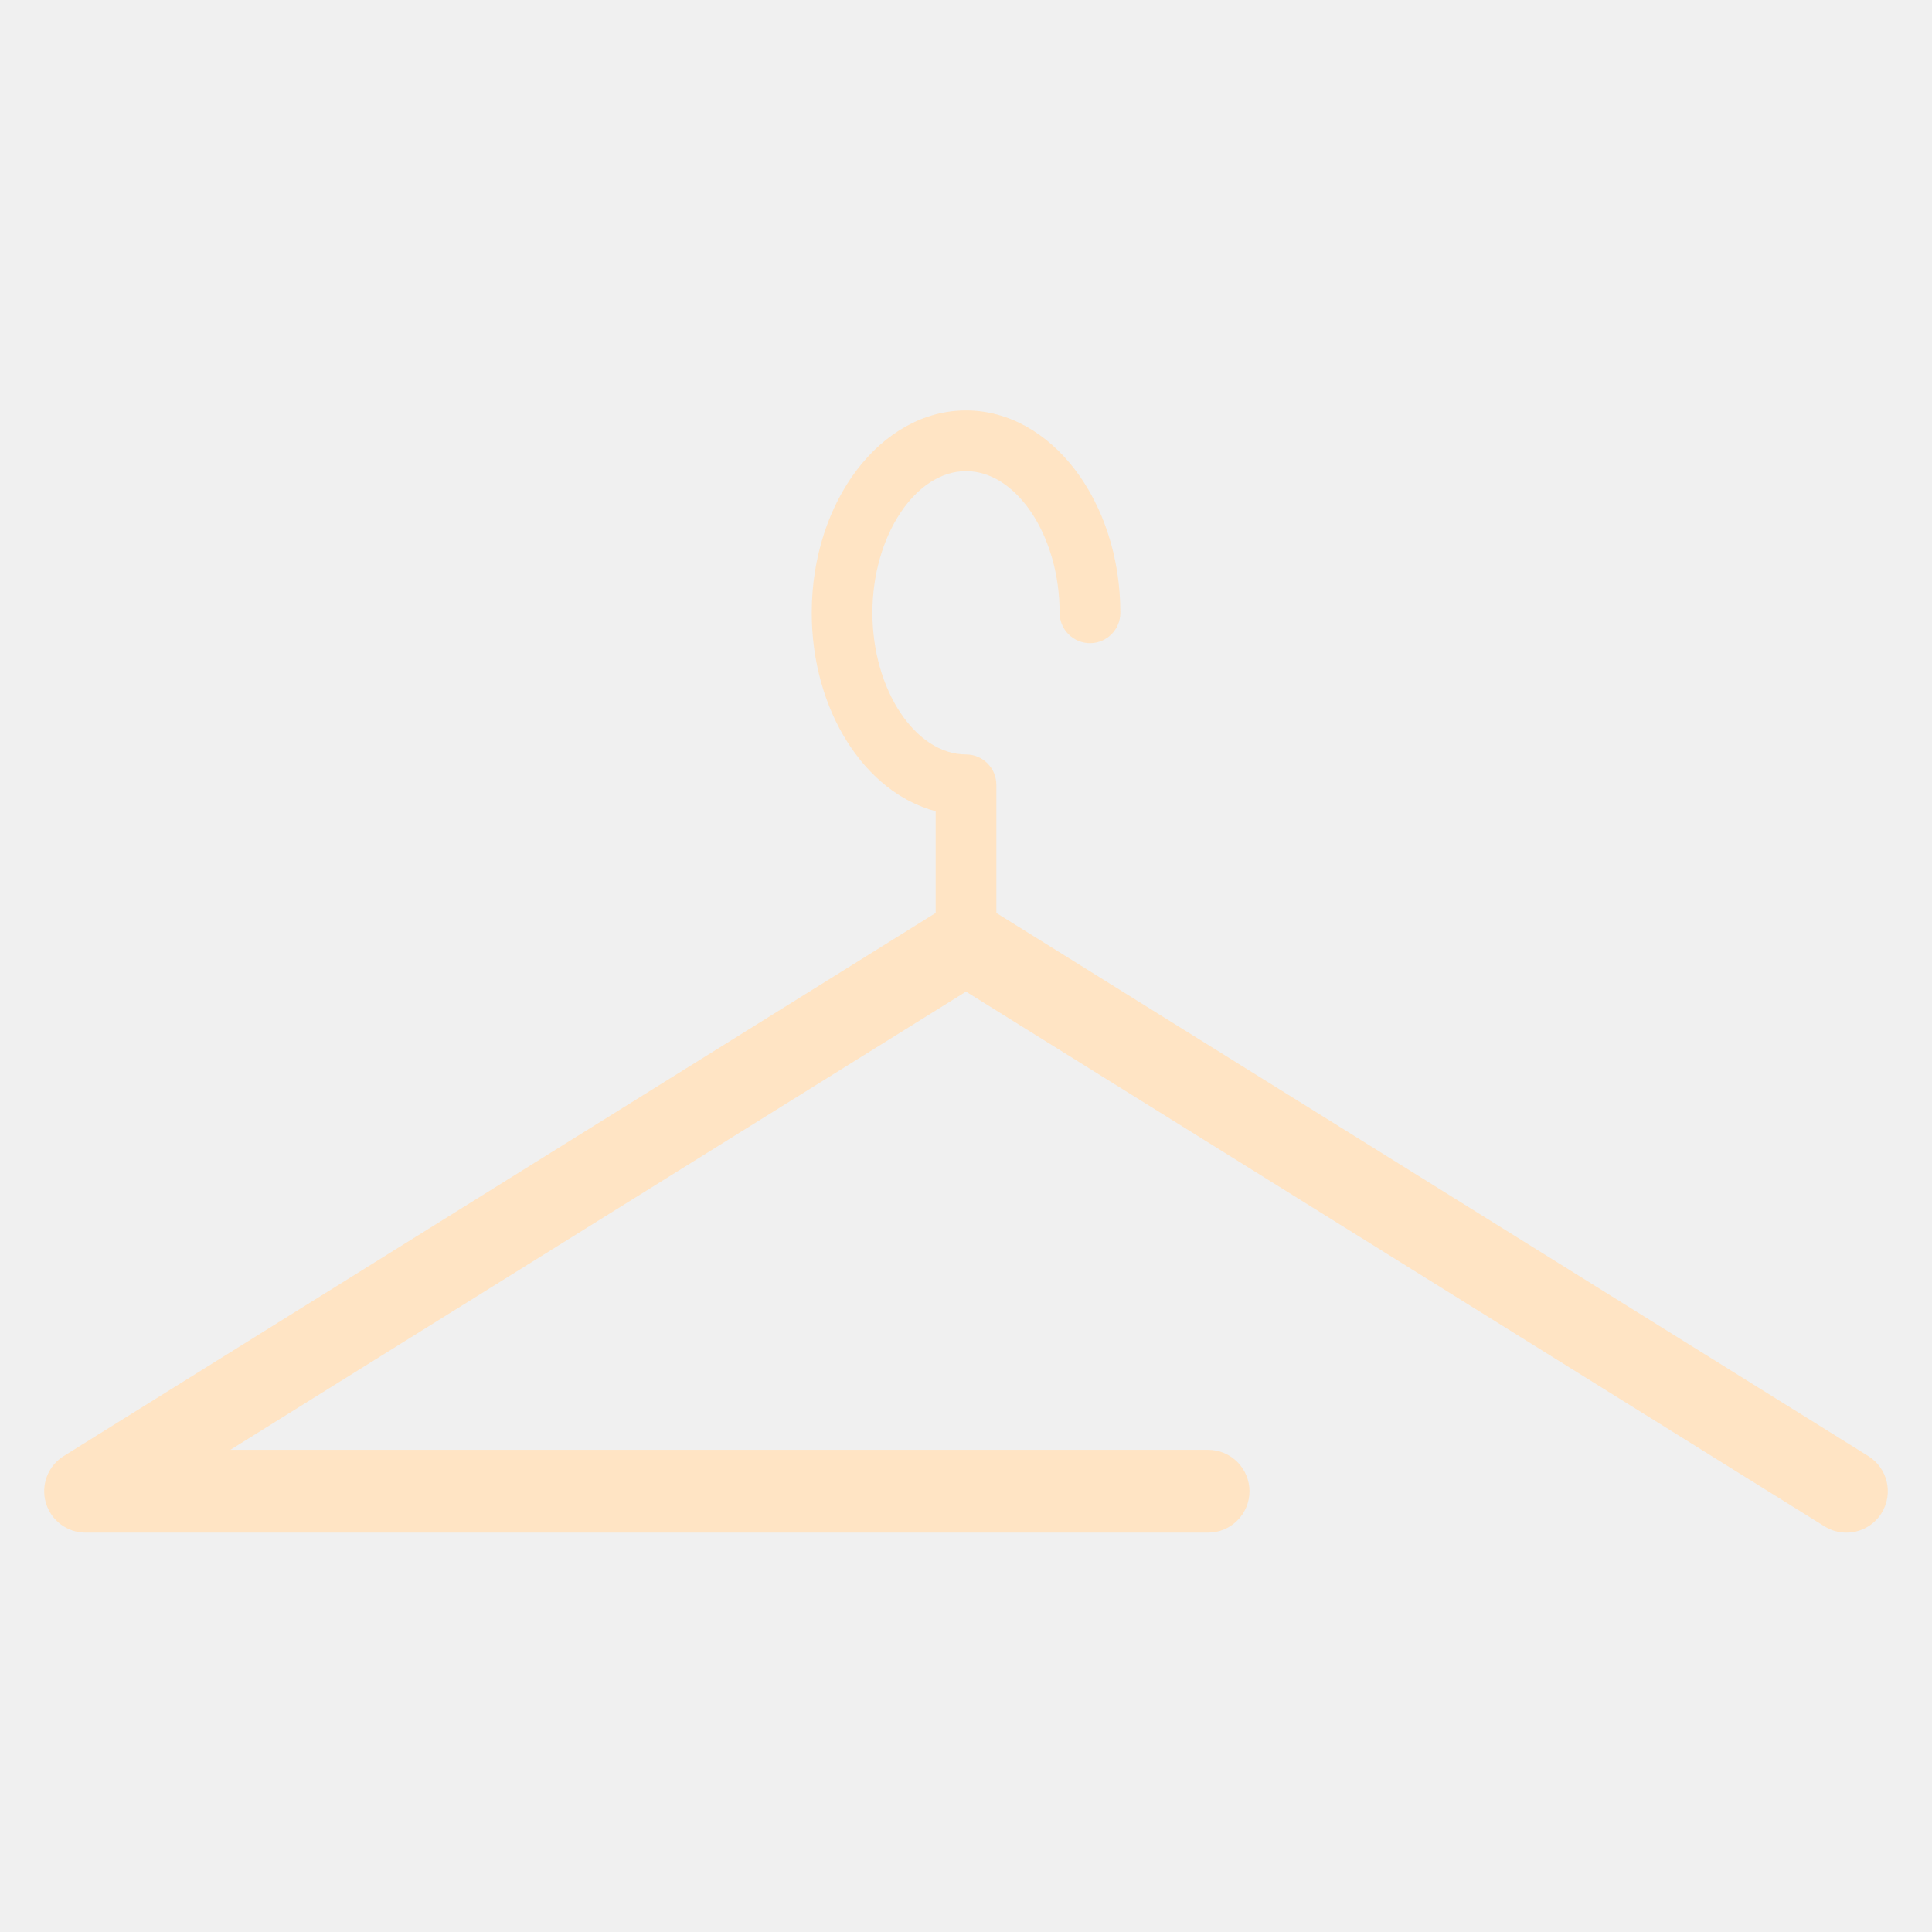
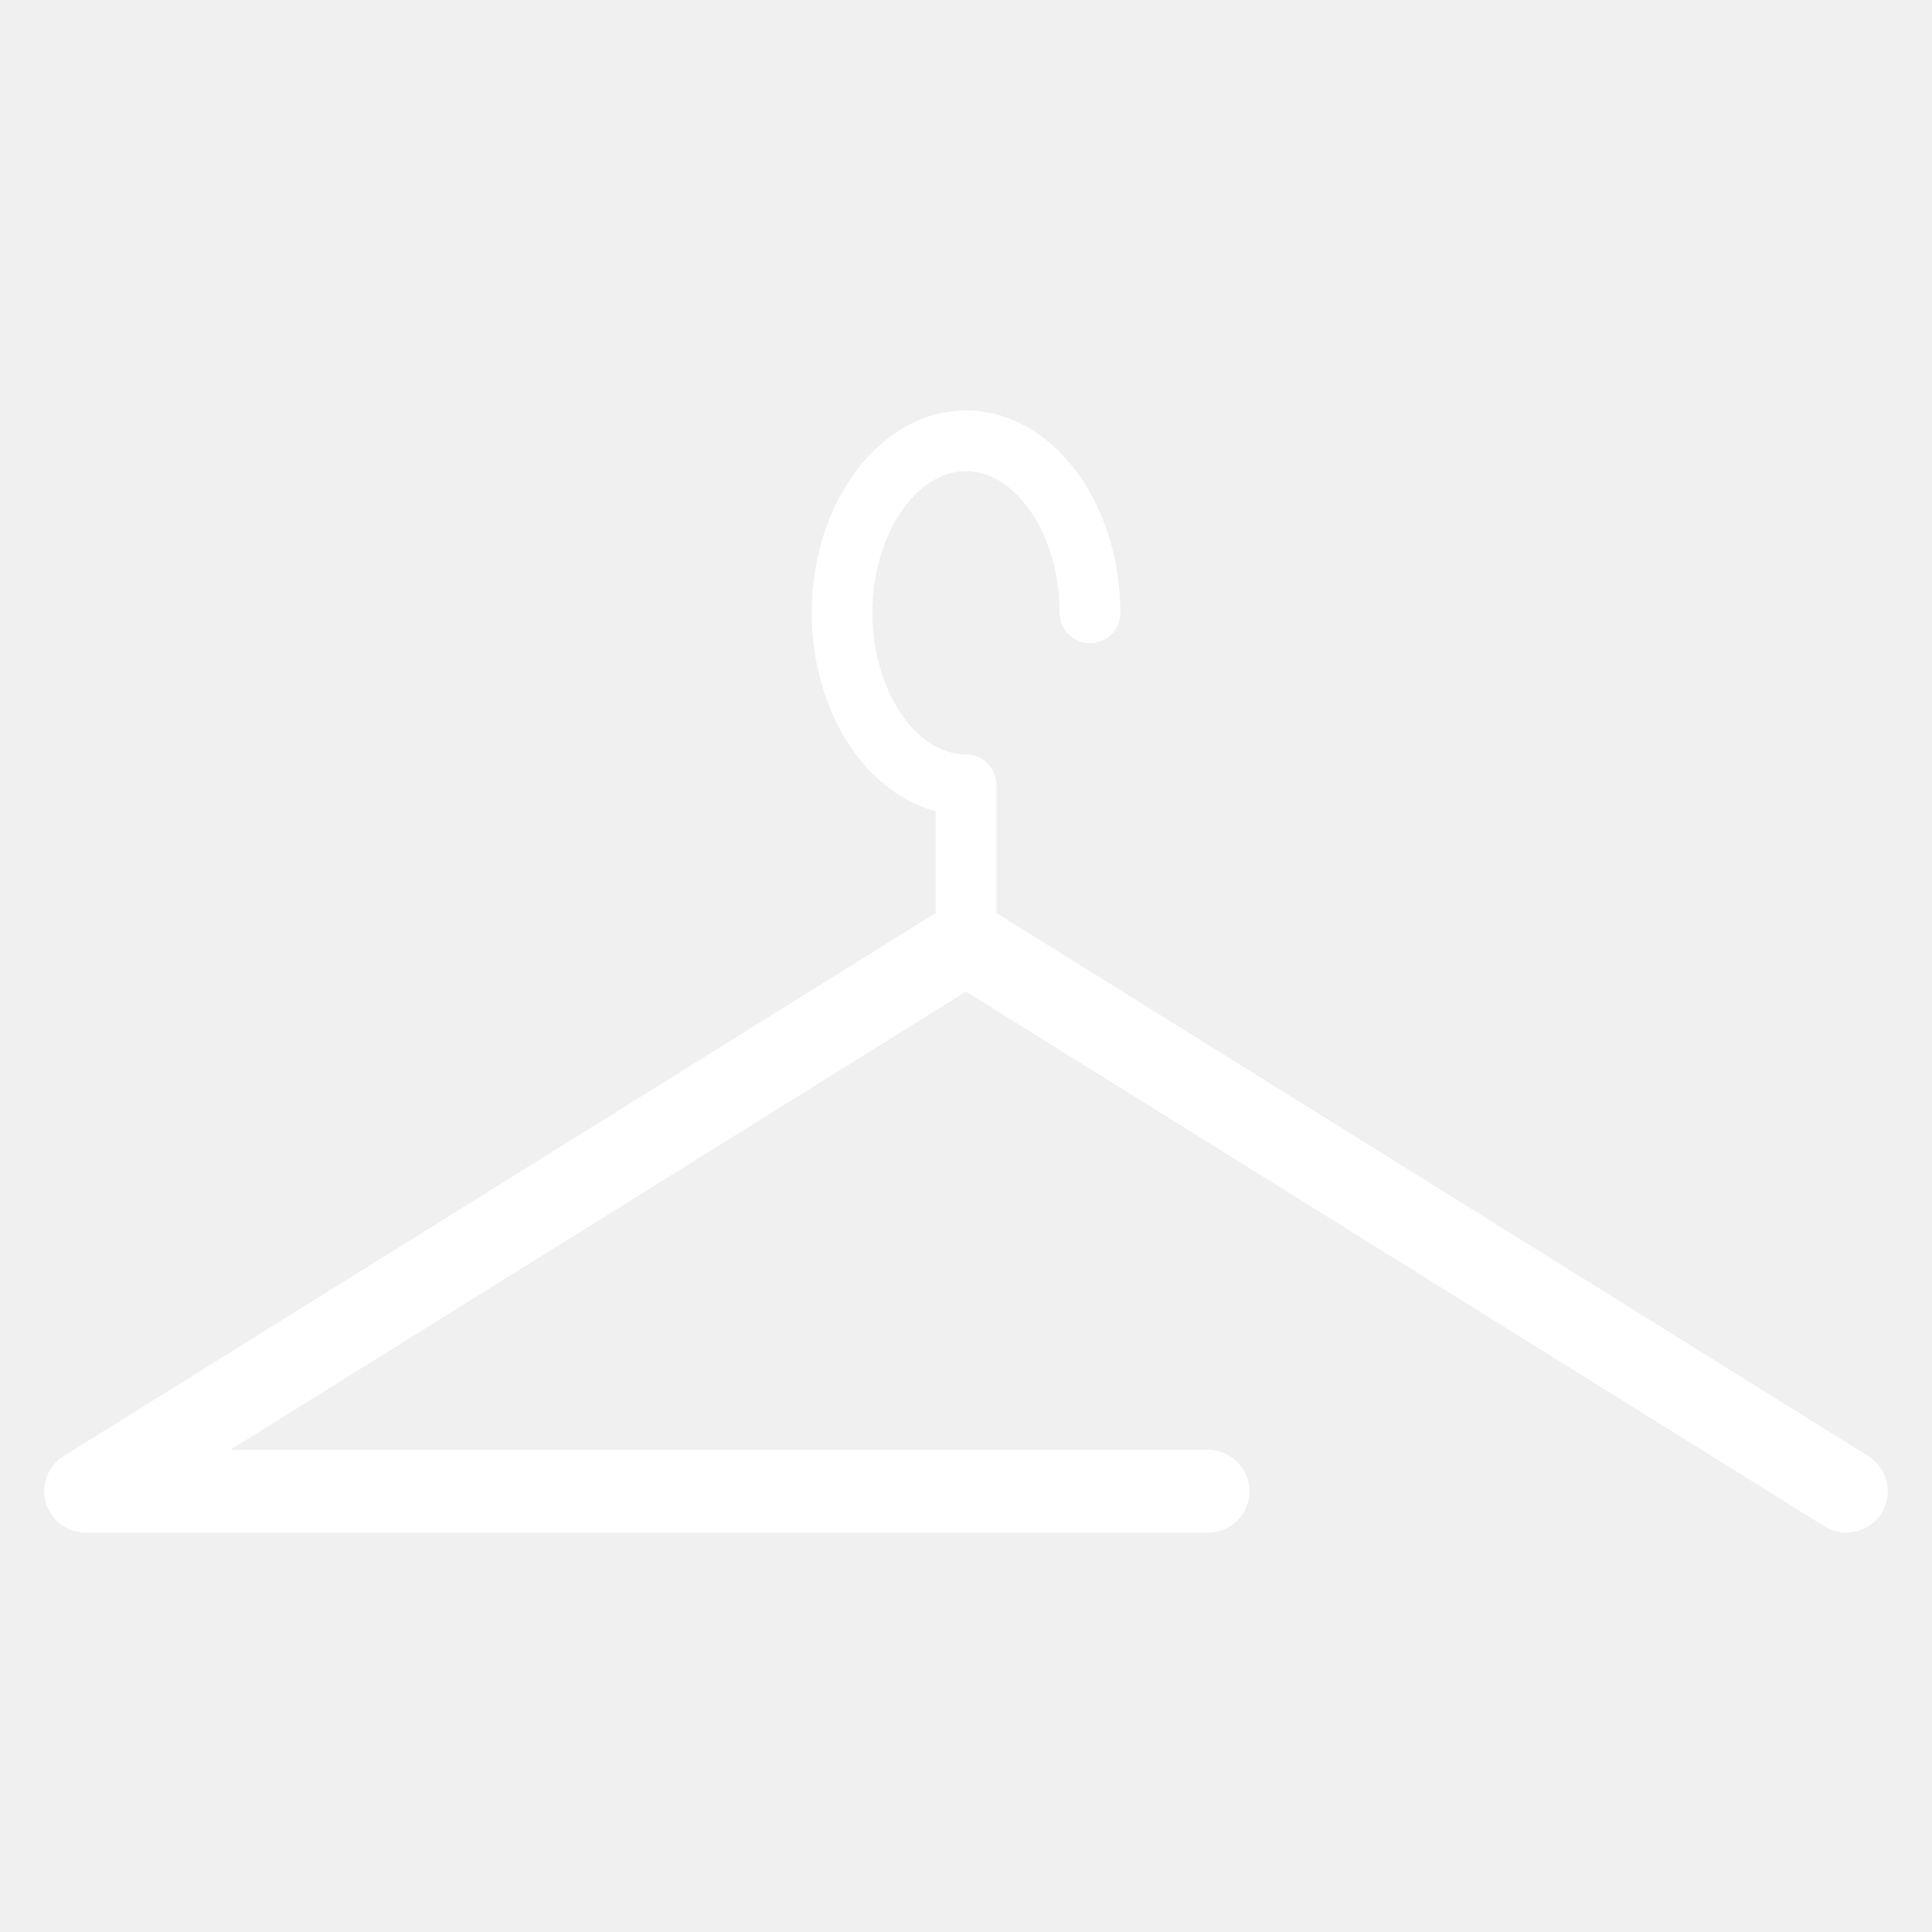
<svg xmlns="http://www.w3.org/2000/svg" version="1.1" x="0px" y="0px" width="70px" height="70px" viewBox="0 0 70 70" enable-background="new 0 0 70 70" xml:space="preserve">
  <g id="Livello_9">
-     <path fill="bisque" d="M67.692,52.756L36.1,33.078v-4.643c0-0.607-0.492-1.1-1.1-1.1c-1.838,0-3.391-2.351-3.391-5.132   c0-2.782,1.553-5.133,3.391-5.133s3.392,2.351,3.392,5.133c0,0.607,0.492,1.1,1.1,1.1s1.1-0.492,1.1-1.1   c0-4.043-2.508-7.332-5.591-7.332c-3.083,0-5.59,3.289-5.59,7.332c0,3.549,1.933,6.518,4.49,7.189v3.686L2.308,52.756   c-0.568,0.354-0.833,1.042-0.649,1.686c0.184,0.645,0.773,1.088,1.442,1.088h40.67c0.828,0,1.5-0.672,1.5-1.5s-0.672-1.5-1.5-1.5   H8.346L35,35.928l31.106,19.375c0.247,0.153,0.521,0.227,0.792,0.227c0.5,0,0.99-0.251,1.274-0.707   C68.61,54.119,68.396,53.194,67.692,52.756z" />
+     <path fill="white" d="M67.692,52.756L36.1,33.078v-4.643c0-0.607-0.492-1.1-1.1-1.1c-1.838,0-3.391-2.351-3.391-5.132   c0-2.782,1.553-5.133,3.391-5.133s3.392,2.351,3.392,5.133c0,0.607,0.492,1.1,1.1,1.1s1.1-0.492,1.1-1.1   c0-4.043-2.508-7.332-5.591-7.332c-3.083,0-5.59,3.289-5.59,7.332c0,3.549,1.933,6.518,4.49,7.189v3.686L2.308,52.756   c-0.568,0.354-0.833,1.042-0.649,1.686c0.184,0.645,0.773,1.088,1.442,1.088h40.67c0.828,0,1.5-0.672,1.5-1.5s-0.672-1.5-1.5-1.5   H8.346L35,35.928l31.106,19.375c0.247,0.153,0.521,0.227,0.792,0.227c0.5,0,0.99-0.251,1.274-0.707   C68.61,54.119,68.396,53.194,67.692,52.756z" />
  </g>
  <g id="ac" display="none">
-     <path display="inline" fill="bisque" d="M62.001,33.122h-7.173l3.189-2.467c0.82-0.635,0.971-1.814,0.336-2.635   c-0.635-0.821-1.816-0.972-2.635-0.336l-7.028,5.438h-9.155l6.129-6.129c3.934-0.537,8.219-1.101,8.995-1.166   c0.238,0.007,0.488-0.035,0.728-0.127c0.967-0.375,1.445-1.464,1.07-2.431c-0.541-1.393-1.601-1.262-3.514-1.026   c-0.803,0.099-1.84,0.233-2.902,0.373l5.38-5.38c0.733-0.733,0.733-1.923,0-2.656c-0.734-0.733-1.922-0.733-2.656,0l-5.201,5.202   l0.521-4.08c0.131-1.029-0.597-1.97-1.626-2.101c-1.022-0.128-1.969,0.597-2.101,1.625l-1.135,8.896l-6.344,6.343V21.69   c2.37-3.117,4.923-6.443,5.417-7.028c0.177-0.168,0.323-0.373,0.427-0.61c0.415-0.951-0.021-2.058-0.971-2.473   c-1.364-0.594-2.018,0.242-3.204,1.762c-0.468,0.599-1.059,1.364-1.669,2.159V8c0-1.037-0.841-1.878-1.878-1.878   S33.123,6.963,33.123,8v7.56l-2.636-3.408c-0.635-0.821-1.814-0.971-2.635-0.336c-0.82,0.635-0.971,1.814-0.336,2.635l5.607,7.247   v8.768l-6.351-6.351c-0.521-3.824-1.049-7.856-1.112-8.606c0.006-0.242-0.035-0.49-0.129-0.729   c-0.378-0.966-1.468-1.443-2.433-1.066c-1.388,0.542-1.258,1.598-1.022,3.513c0.086,0.705,0.2,1.589,0.322,2.514l-5.162-5.161   c-0.733-0.733-1.923-0.733-2.656,0s-0.733,1.923,0,2.656l5.42,5.419l-4.465-0.57c-1.023-0.128-1.969,0.596-2.101,1.625   c-0.131,1.029,0.597,1.97,1.625,2.101l9.282,1.185l6.125,6.125h-9.164c-3.051-2.32-6.235-4.765-6.807-5.249   c-0.166-0.174-0.368-0.32-0.602-0.423c-0.95-0.42-2.059,0.011-2.477,0.959c-0.604,1.368,0.234,2.023,1.758,3.212   c0.544,0.425,1.225,0.951,1.941,1.501H7.999c-1.038,0-1.878,0.841-1.878,1.878s0.841,1.878,1.878,1.878h7.61l-3.625,2.805   c-0.82,0.635-0.971,1.814-0.336,2.635c0.37,0.479,0.925,0.729,1.487,0.729c0.401,0,0.806-0.128,1.148-0.393l7.465-5.775h8.718   l-6.519,6.519c-3.823,0.521-7.856,1.051-8.605,1.113c-0.248-0.018-0.49,0.035-0.729,0.129c-0.966,0.377-1.443,1.467-1.066,2.433   c0.542,1.389,1.598,1.257,3.513,1.022c0.705-0.087,1.588-0.2,2.513-0.322l-4.991,4.991c-0.733,0.733-0.733,1.923,0,2.656   c0.367,0.367,0.848,0.55,1.328,0.55s0.961-0.183,1.328-0.55l5.251-5.251l-0.57,4.468c-0.131,1.028,0.597,1.969,1.625,2.101   c0.081,0.01,0.161,0.016,0.24,0.016c0.931,0,1.74-0.693,1.861-1.642l1.185-9.283l6.293-6.294v9.112   c-2.371,3.119-4.926,6.446-5.419,7.029c-0.177,0.169-0.324,0.376-0.427,0.614c-0.412,0.952,0.026,2.058,0.978,2.47   c0.299,0.129,0.563,0.19,0.807,0.19c0.867,0,1.467-0.77,2.393-1.955c0.468-0.599,1.059-1.365,1.669-2.16V62   c0,1.037,0.841,1.878,1.878,1.878s1.878-0.841,1.878-1.878v-7.222l2.636,3.407c0.634,0.82,1.814,0.97,2.635,0.336   c0.82-0.635,0.971-1.814,0.336-2.635l-5.606-7.247v-9.104l6.297,6.297c0.537,3.936,1.101,8.222,1.166,8.997   c-0.007,0.248,0.037,0.502,0.136,0.747c0.294,0.732,0.999,1.178,1.743,1.178c0.233,0,0.471-0.044,0.7-0.137   c1.368-0.55,1.231-1.663,1.005-3.506c-0.099-0.803-0.232-1.839-0.373-2.902l5.212,5.211c0.367,0.367,0.848,0.55,1.328,0.55   s0.961-0.183,1.328-0.55c0.733-0.733,0.733-1.923,0-2.656l-5.032-5.032l4.08,0.521c1.023,0.128,1.969-0.597,2.101-1.626   c0.131-1.028-0.597-1.969-1.626-2.101l-8.896-1.135l-6.512-6.513h8.721c3.181,2.417,6.653,5.082,7.252,5.588   c0.17,0.178,0.378,0.326,0.618,0.43c0.242,0.104,0.493,0.153,0.741,0.153c0.728,0,1.421-0.426,1.727-1.137   c0.585-1.359-0.25-2.012-1.767-3.195c-0.653-0.511-1.507-1.168-2.38-1.839h7.554c1.037,0,1.878-0.841,1.878-1.878   C63.879,33.962,63.038,33.122,62.001,33.122z" />
+     <path display="inline" fill="white" d="M62.001,33.122h-7.173l3.189-2.467c0.82-0.635,0.971-1.814,0.336-2.635   c-0.635-0.821-1.816-0.972-2.635-0.336l-7.028,5.438h-9.155l6.129-6.129c3.934-0.537,8.219-1.101,8.995-1.166   c0.238,0.007,0.488-0.035,0.728-0.127c0.967-0.375,1.445-1.464,1.07-2.431c-0.541-1.393-1.601-1.262-3.514-1.026   c-0.803,0.099-1.84,0.233-2.902,0.373l5.38-5.38c0.733-0.733,0.733-1.923,0-2.656c-0.734-0.733-1.922-0.733-2.656,0l-5.201,5.202   l0.521-4.08c0.131-1.029-0.597-1.97-1.626-2.101c-1.022-0.128-1.969,0.597-2.101,1.625l-1.135,8.896l-6.344,6.343V21.69   c2.37-3.117,4.923-6.443,5.417-7.028c0.177-0.168,0.323-0.373,0.427-0.61c0.415-0.951-0.021-2.058-0.971-2.473   c-1.364-0.594-2.018,0.242-3.204,1.762c-0.468,0.599-1.059,1.364-1.669,2.159V8c0-1.037-0.841-1.878-1.878-1.878   S33.123,6.963,33.123,8v7.56l-2.636-3.408c-0.635-0.821-1.814-0.971-2.635-0.336c-0.82,0.635-0.971,1.814-0.336,2.635l5.607,7.247   v8.768l-6.351-6.351c-0.521-3.824-1.049-7.856-1.112-8.606c0.006-0.242-0.035-0.49-0.129-0.729   c-0.378-0.966-1.468-1.443-2.433-1.066c-1.388,0.542-1.258,1.598-1.022,3.513c0.086,0.705,0.2,1.589,0.322,2.514l-5.162-5.161   c-0.733-0.733-1.923-0.733-2.656,0s-0.733,1.923,0,2.656l5.42,5.419l-4.465-0.57c-1.023-0.128-1.969,0.596-2.101,1.625   c-0.131,1.029,0.597,1.97,1.625,2.101l9.282,1.185l6.125,6.125h-9.164c-3.051-2.32-6.235-4.765-6.807-5.249   c-0.166-0.174-0.368-0.32-0.602-0.423c-0.95-0.42-2.059,0.011-2.477,0.959c-0.604,1.368,0.234,2.023,1.758,3.212   c0.544,0.425,1.225,0.951,1.941,1.501H7.999c-1.038,0-1.878,0.841-1.878,1.878s0.841,1.878,1.878,1.878h7.61l-3.625,2.805   c-0.82,0.635-0.971,1.814-0.336,2.635c0.37,0.479,0.925,0.729,1.487,0.729c0.401,0,0.806-0.128,1.148-0.393l7.465-5.775h8.718   l-6.519,6.519c-3.823,0.521-7.856,1.051-8.605,1.113c-0.248-0.018-0.49,0.035-0.729,0.129c-0.966,0.377-1.443,1.467-1.066,2.433   c0.542,1.389,1.598,1.257,3.513,1.022c0.705-0.087,1.588-0.2,2.513-0.322l-4.991,4.991c-0.733,0.733-0.733,1.923,0,2.656   c0.367,0.367,0.848,0.55,1.328,0.55s0.961-0.183,1.328-0.55l5.251-5.251l-0.57,4.468c-0.131,1.028,0.597,1.969,1.625,2.101   c0.081,0.01,0.161,0.016,0.24,0.016c0.931,0,1.74-0.693,1.861-1.642l1.185-9.283l6.293-6.294v9.112   c-2.371,3.119-4.926,6.446-5.419,7.029c-0.177,0.169-0.324,0.376-0.427,0.614c-0.412,0.952,0.026,2.058,0.978,2.47   c0.299,0.129,0.563,0.19,0.807,0.19c0.867,0,1.467-0.77,2.393-1.955c0.468-0.599,1.059-1.365,1.669-2.16V62   c0,1.037,0.841,1.878,1.878,1.878s1.878-0.841,1.878-1.878v-7.222l2.636,3.407c0.634,0.82,1.814,0.97,2.635,0.336   c0.82-0.635,0.971-1.814,0.336-2.635l-5.606-7.247v-9.104l6.297,6.297c0.537,3.936,1.101,8.222,1.166,8.997   c-0.007,0.248,0.037,0.502,0.136,0.747c0.294,0.732,0.999,1.178,1.743,1.178c0.233,0,0.471-0.044,0.7-0.137   c1.368-0.55,1.231-1.663,1.005-3.506c-0.099-0.803-0.232-1.839-0.373-2.902l5.212,5.211c0.367,0.367,0.848,0.55,1.328,0.55   s0.961-0.183,1.328-0.55c0.733-0.733,0.733-1.923,0-2.656l-5.032-5.032l4.08,0.521c1.023,0.128,1.969-0.597,2.101-1.626   c0.131-1.028-0.597-1.969-1.626-2.101l-8.896-1.135l-6.512-6.513h8.721c3.181,2.417,6.653,5.082,7.252,5.588   c0.17,0.178,0.378,0.326,0.618,0.43c0.242,0.104,0.493,0.153,0.741,0.153c0.728,0,1.421-0.426,1.727-1.137   c0.585-1.359-0.25-2.012-1.767-3.195c-0.653-0.511-1.507-1.168-2.38-1.839h7.554c1.037,0,1.878-0.841,1.878-1.878   C63.879,33.962,63.038,33.122,62.001,33.122z" />
  </g>
</svg>
